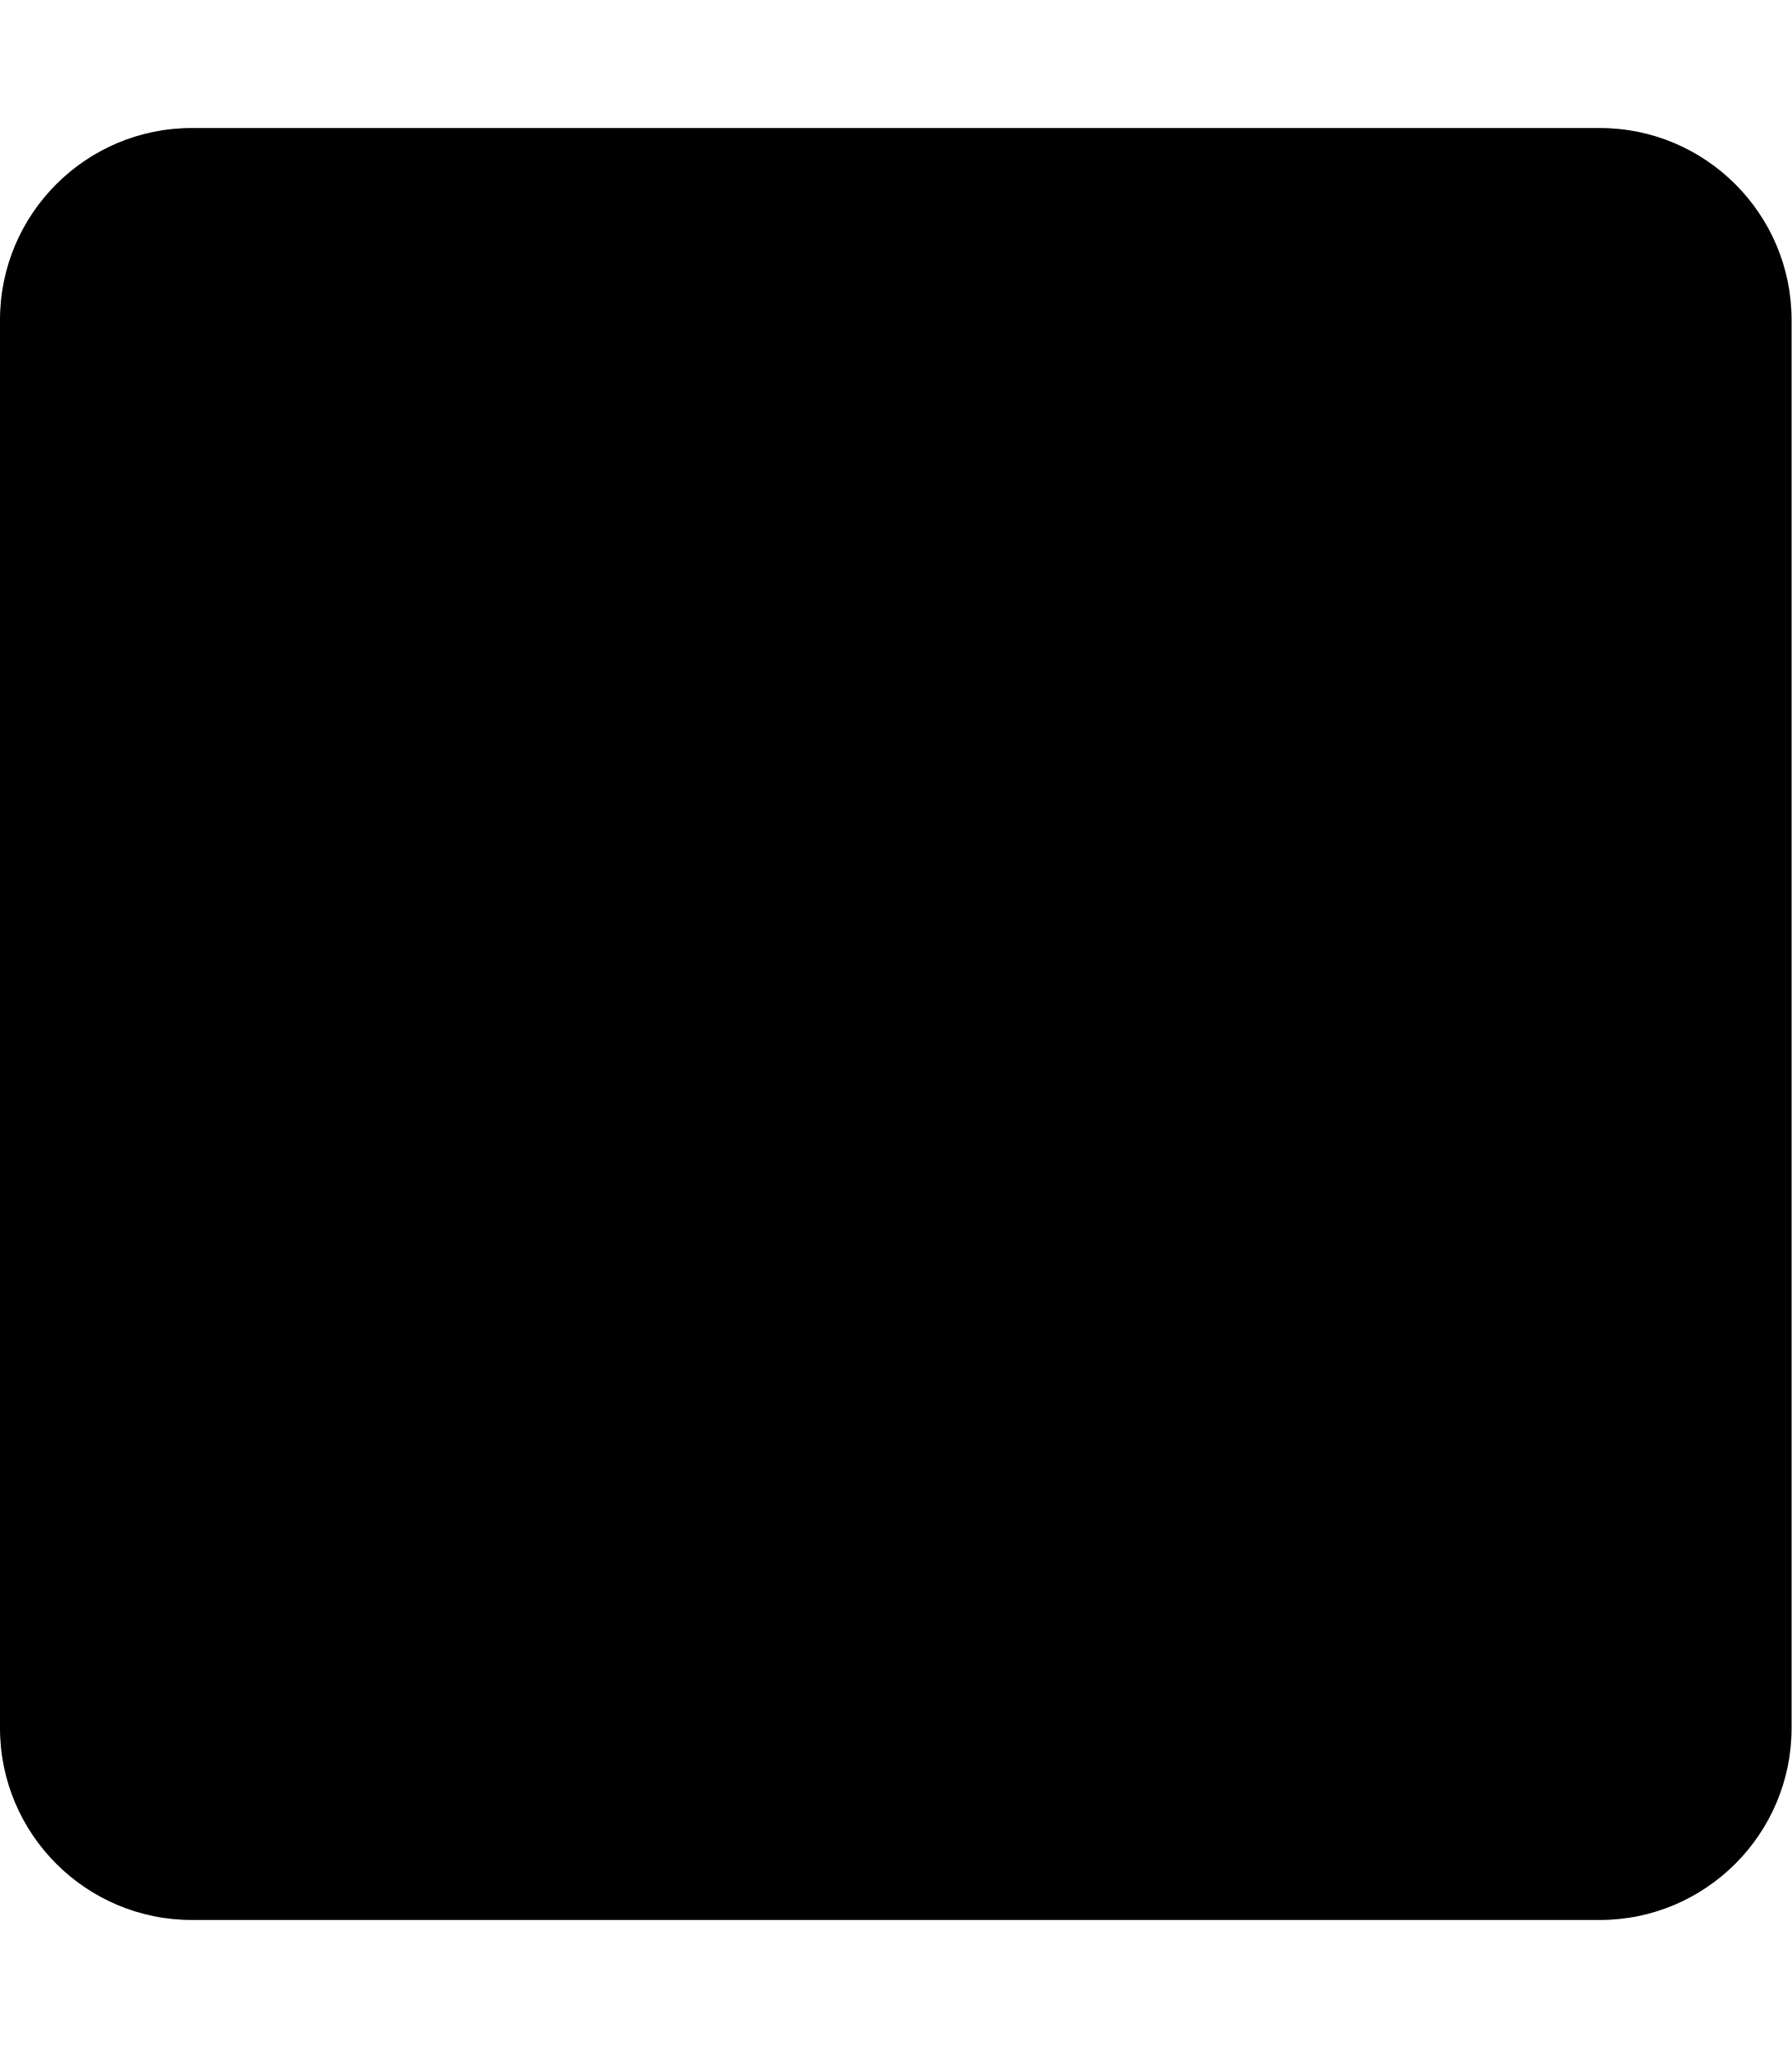
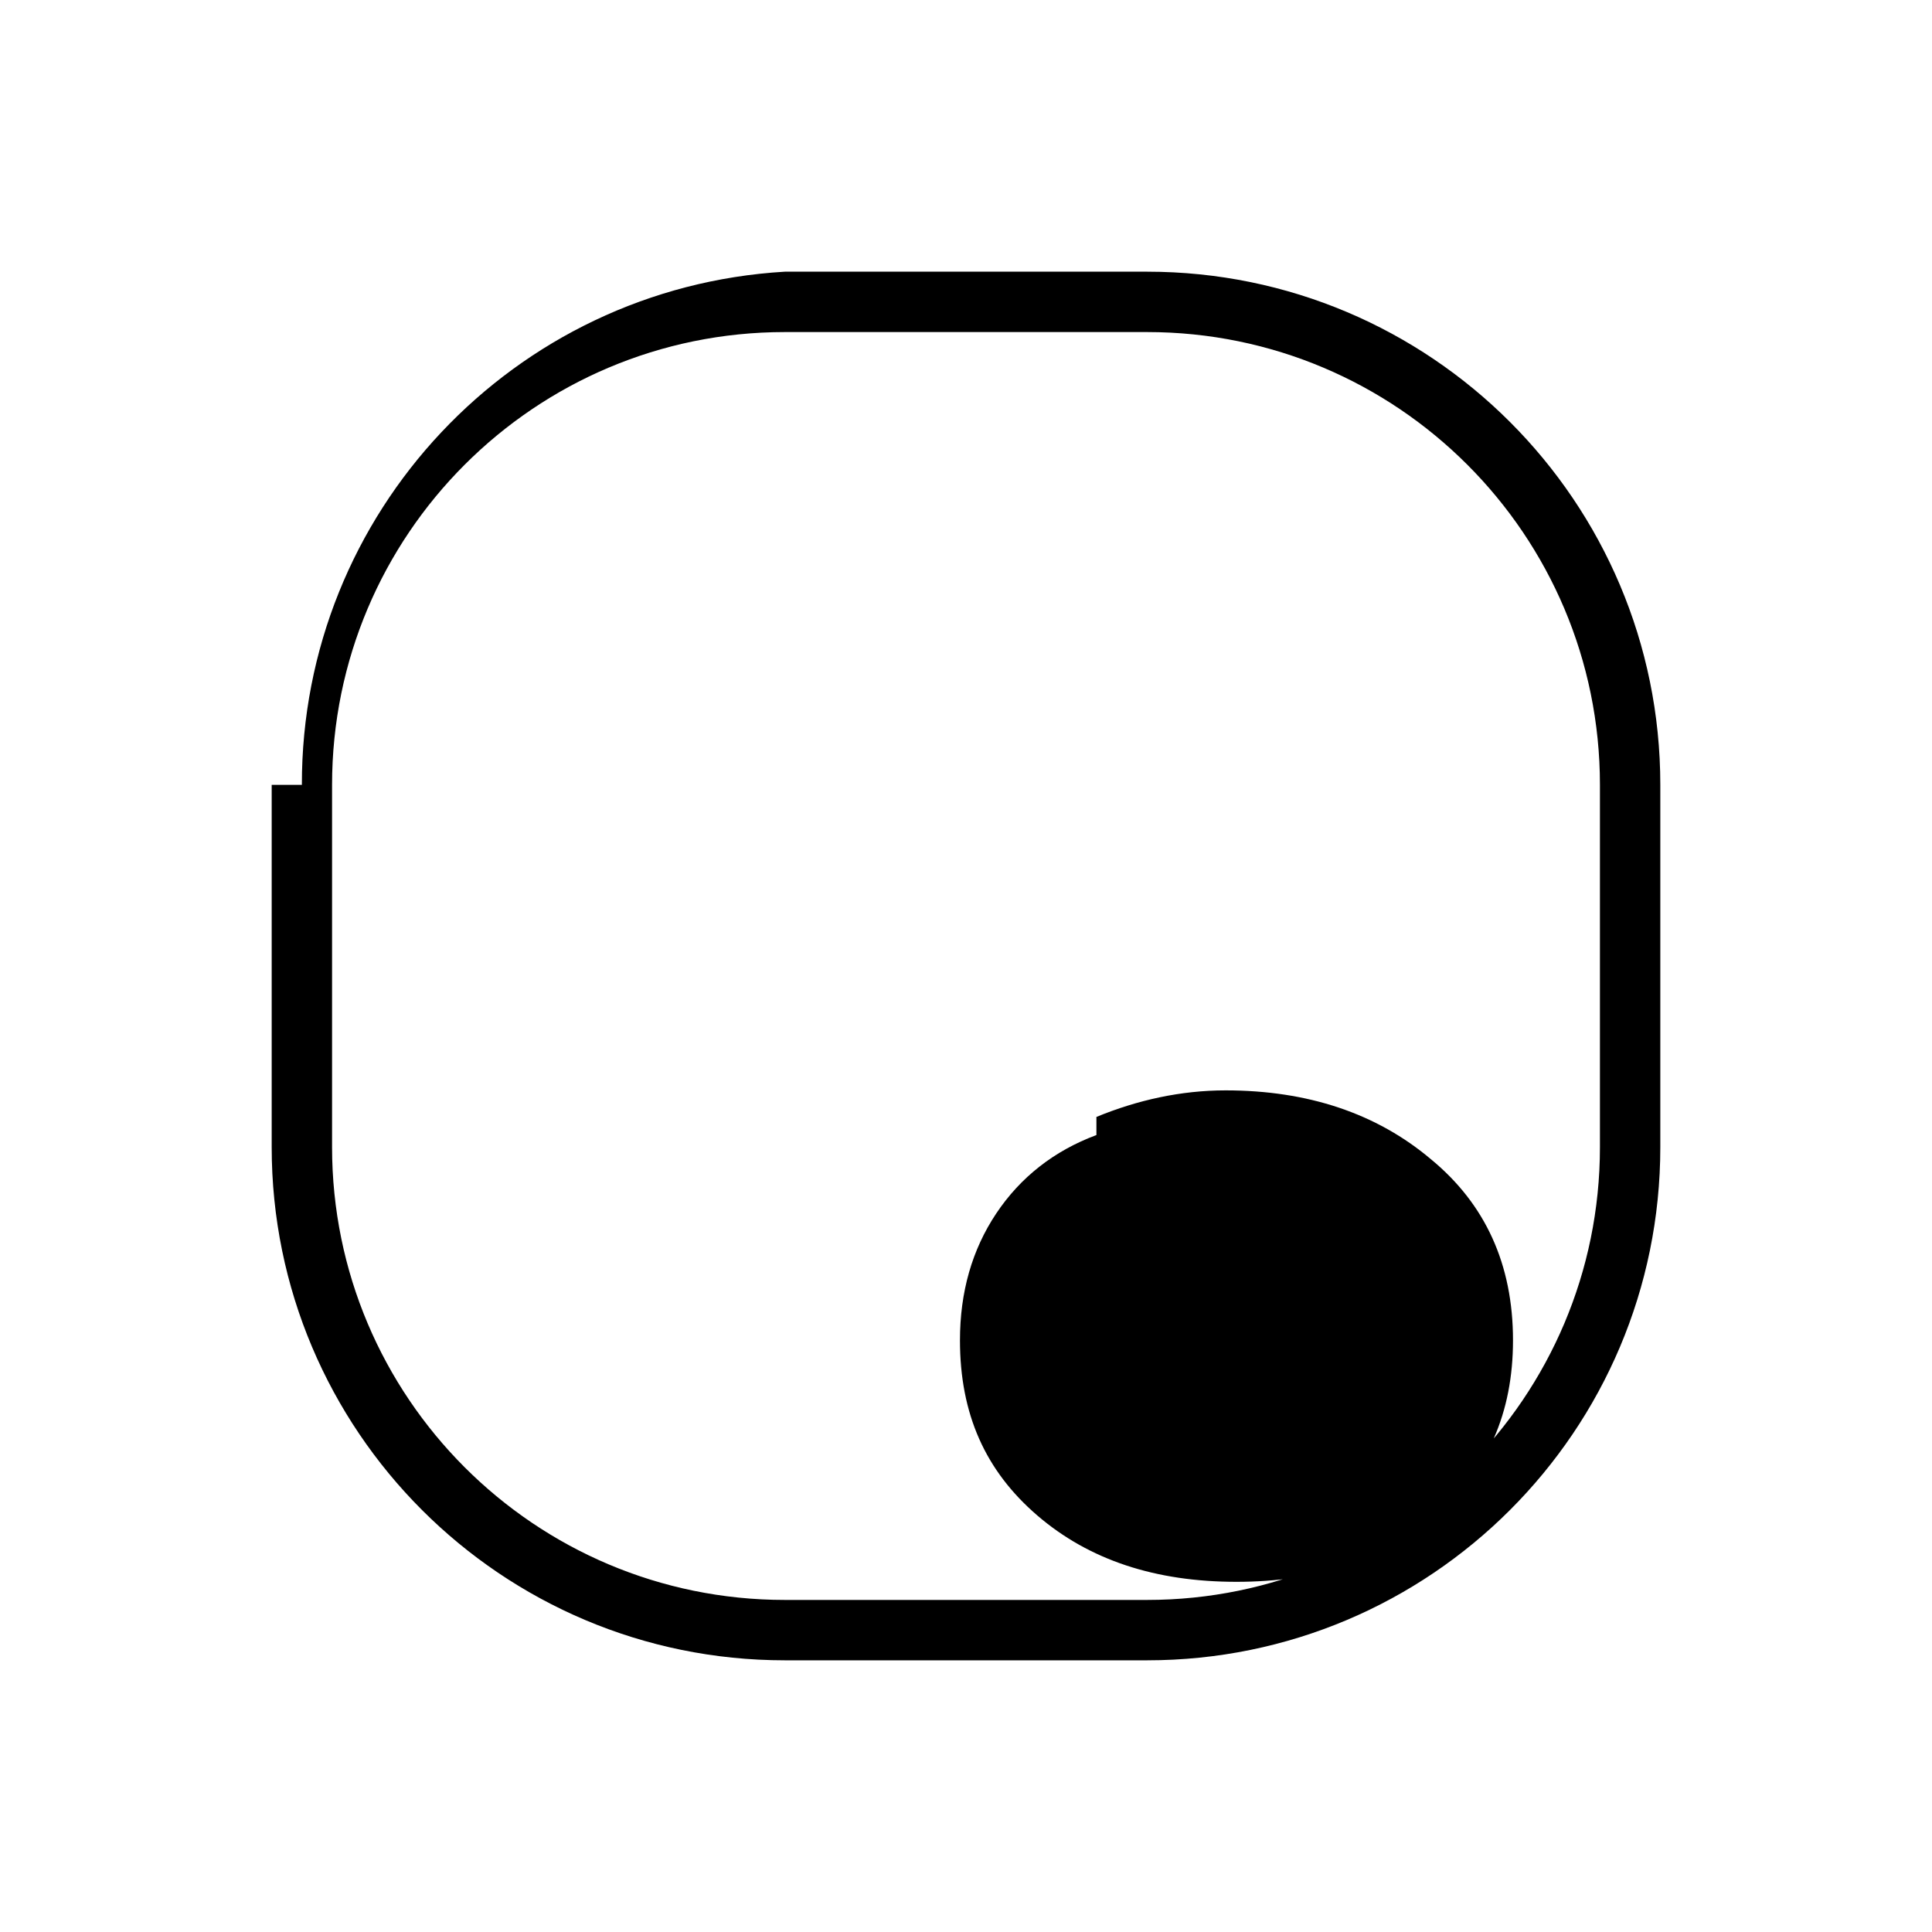
- <svg xmlns="http://www.w3.org/2000/svg" height="1em" viewBox="0 0 448 512" fill="currentColor">
-   <path d="M331.5 216.5c0 14.3-11.6 25.8-25.8 25.8h-79.4c-14.3 0-25.8-11.6-25.8-25.8s11.6-25.8 25.8-25.8h79.4c14.3 0 25.8 11.6 25.8 25.8zm-79.4 64.3h79.4c14.3 0 25.8 11.6 25.8 25.8s-11.6 25.8-25.8 25.8h-79.4c-14.3 0-25.8-11.6-25.8-25.8s11.6-25.8 25.8-25.8zM448 80v352c0 26.5-21.5 48-48 48H48c-26.5 0-48-21.5-48-48V80c0-26.5 21.5-48 48-48h352c26.5 0 48 21.5 48 48zm-48 346.5c0 8.8-7.2 16-16 16H64c-8.8 0-16-7.2-16-16V85.5c0-8.8 7.2-16 16-16h320c8.8 0 16 7.2 16 16v341z" />
+ <svg xmlns="http://www.w3.org/2000/svg" viewBox="0 0 16 16" fill="black" width="16" height="16">
+   <path d="M9.08 9.25c.34-.14.7-.22 1.07-.22.68 0 1.25.19 1.7.57.45.37.68.87.68 1.5 0 .6-.21 1.08-.64 1.45-.43.37-.98.55-1.65.55-.67 0-1.22-.18-1.65-.55-.43-.37-.64-.84-.64-1.45 0-.4.1-.75.3-1.05.2-.3.48-.52.83-.65zM6.5 2.75A3.75 3.75 0 0 0 2.75 6.5v3A3.75 3.75 0 0 0 6.5 13.25h3A3.75 3.75 0 0 0 13.25 9.5v-3A3.75 3.75 0 0 0 9.5 2.75h-3zm-4 3.75A4.25 4.25 0 0 1 6.5 2.25h3A4.25 4.25 0 0 1 13.75 6.5v3A4.25 4.25 0 0 1 9.5 13.75h-3A4.25 4.25 0 0 1 2.25 9.5v-3z" />
</svg>
